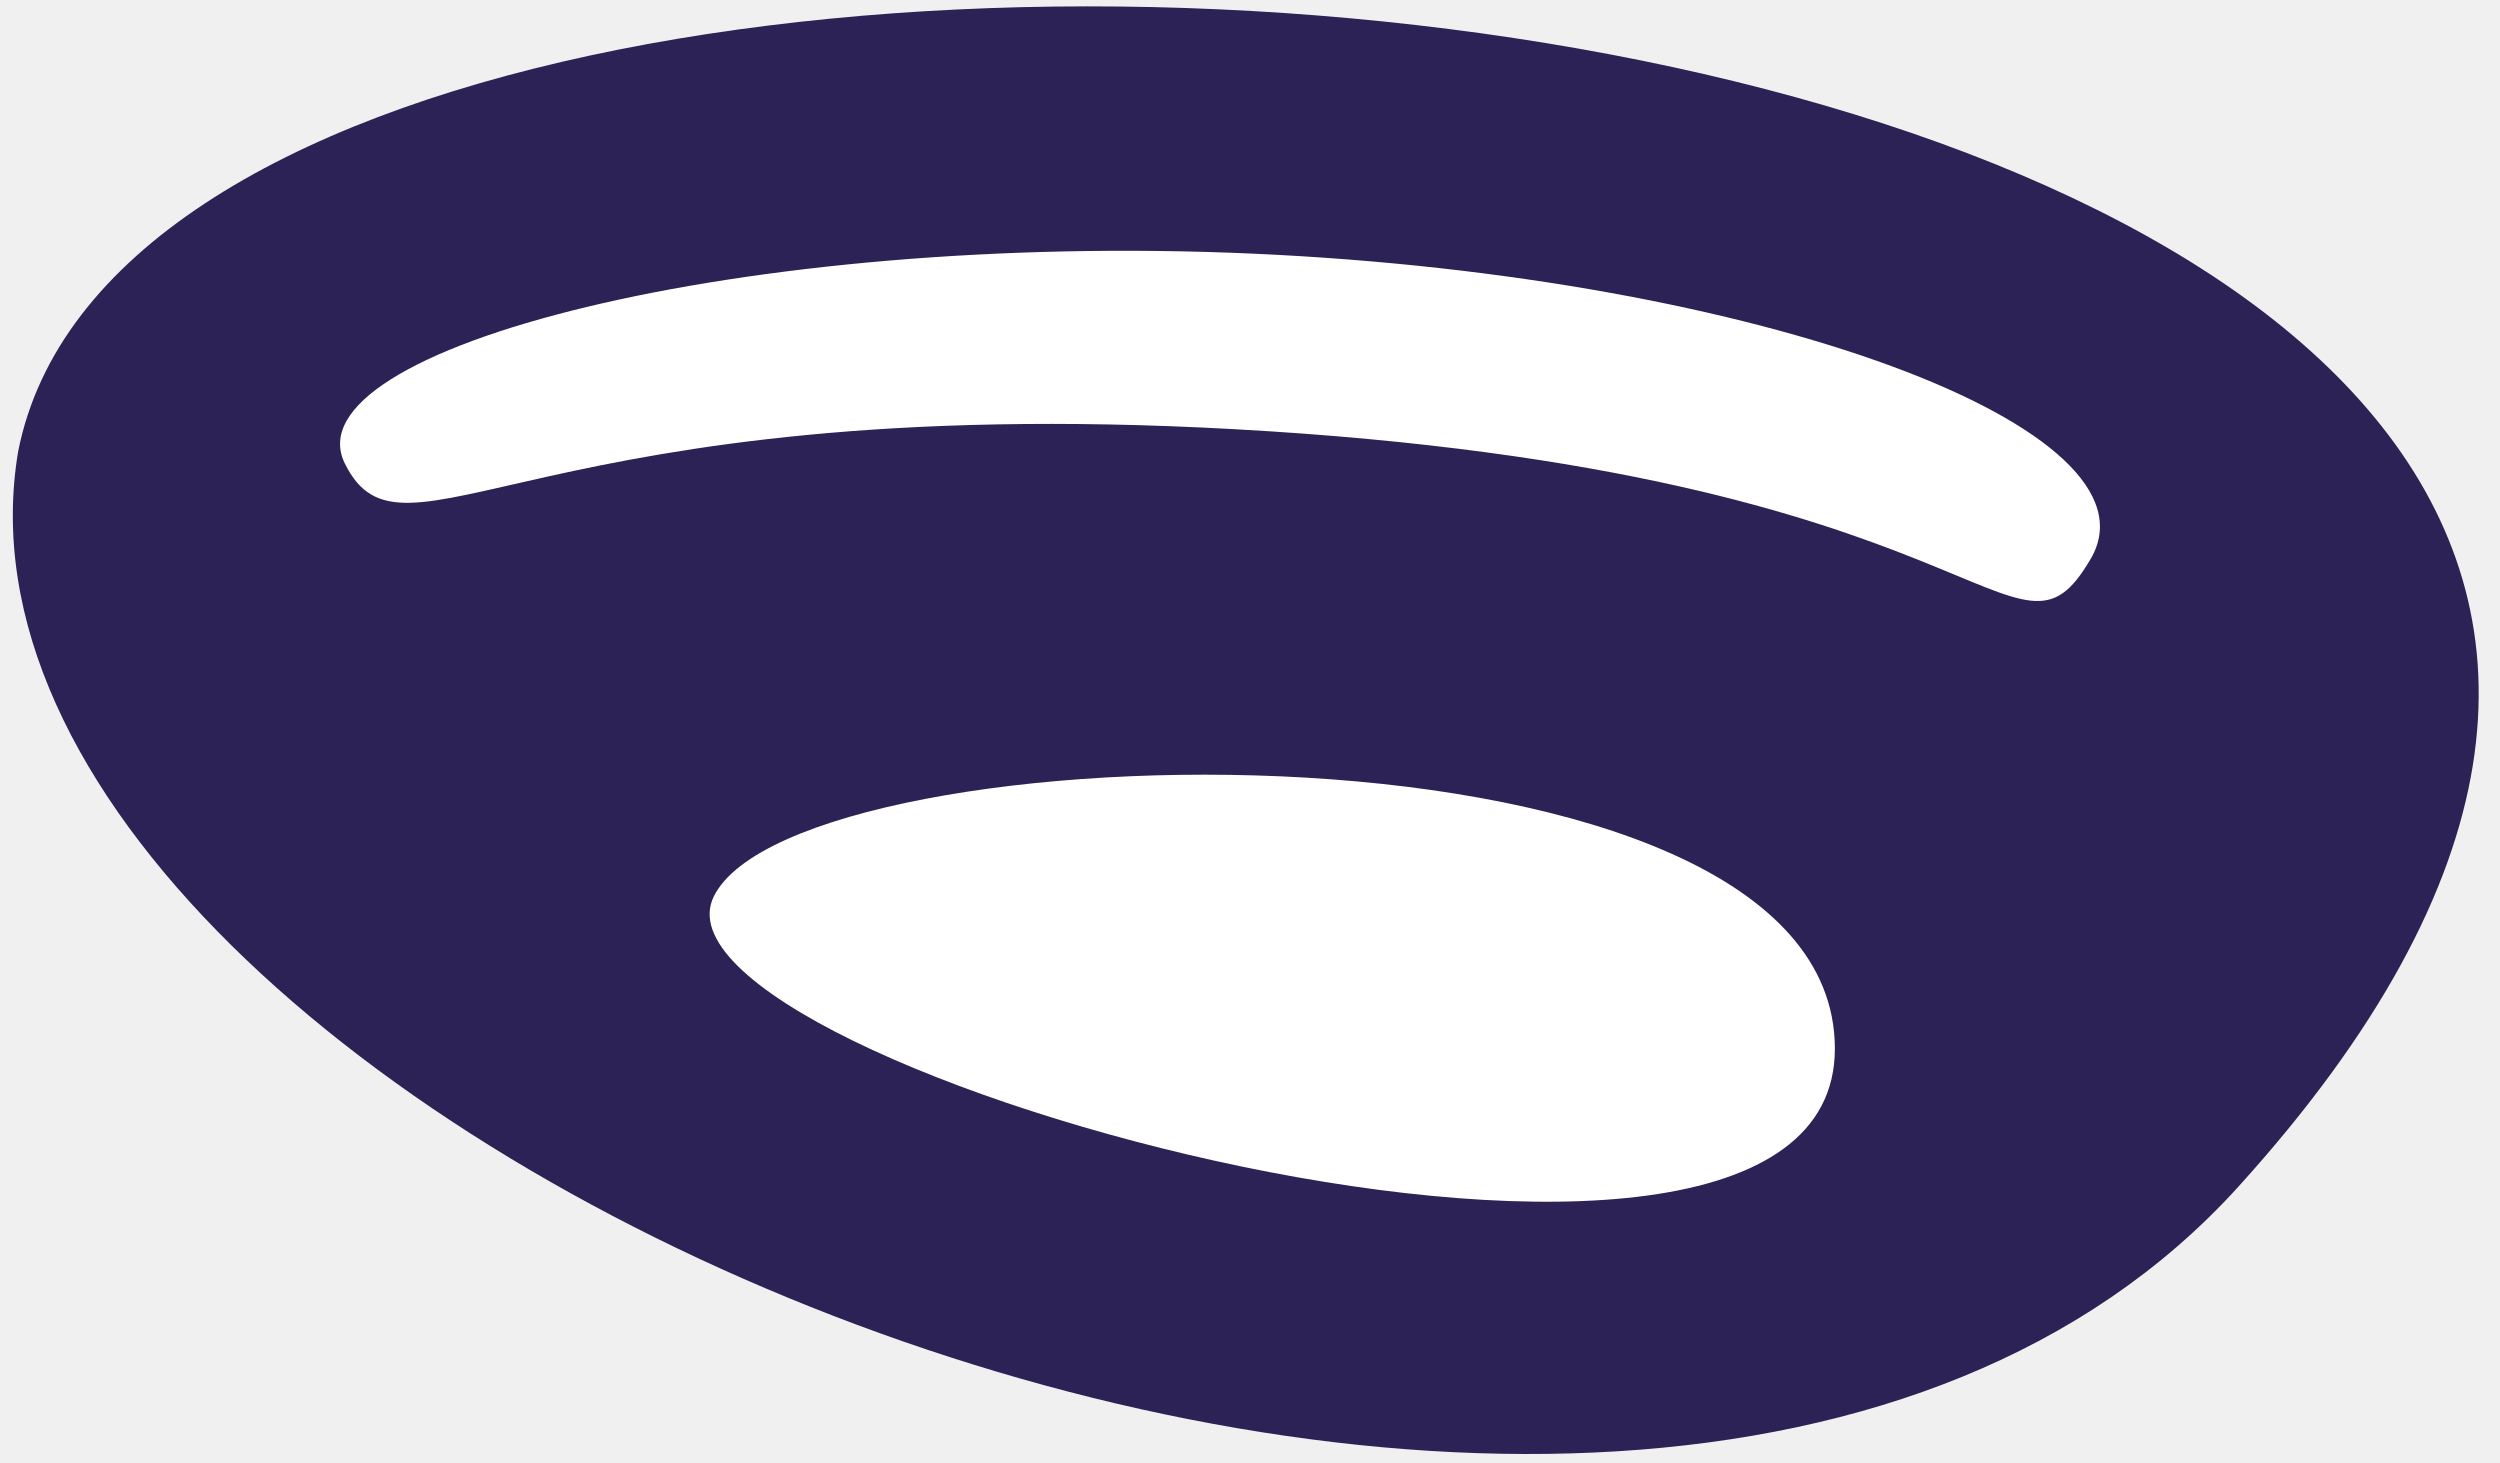
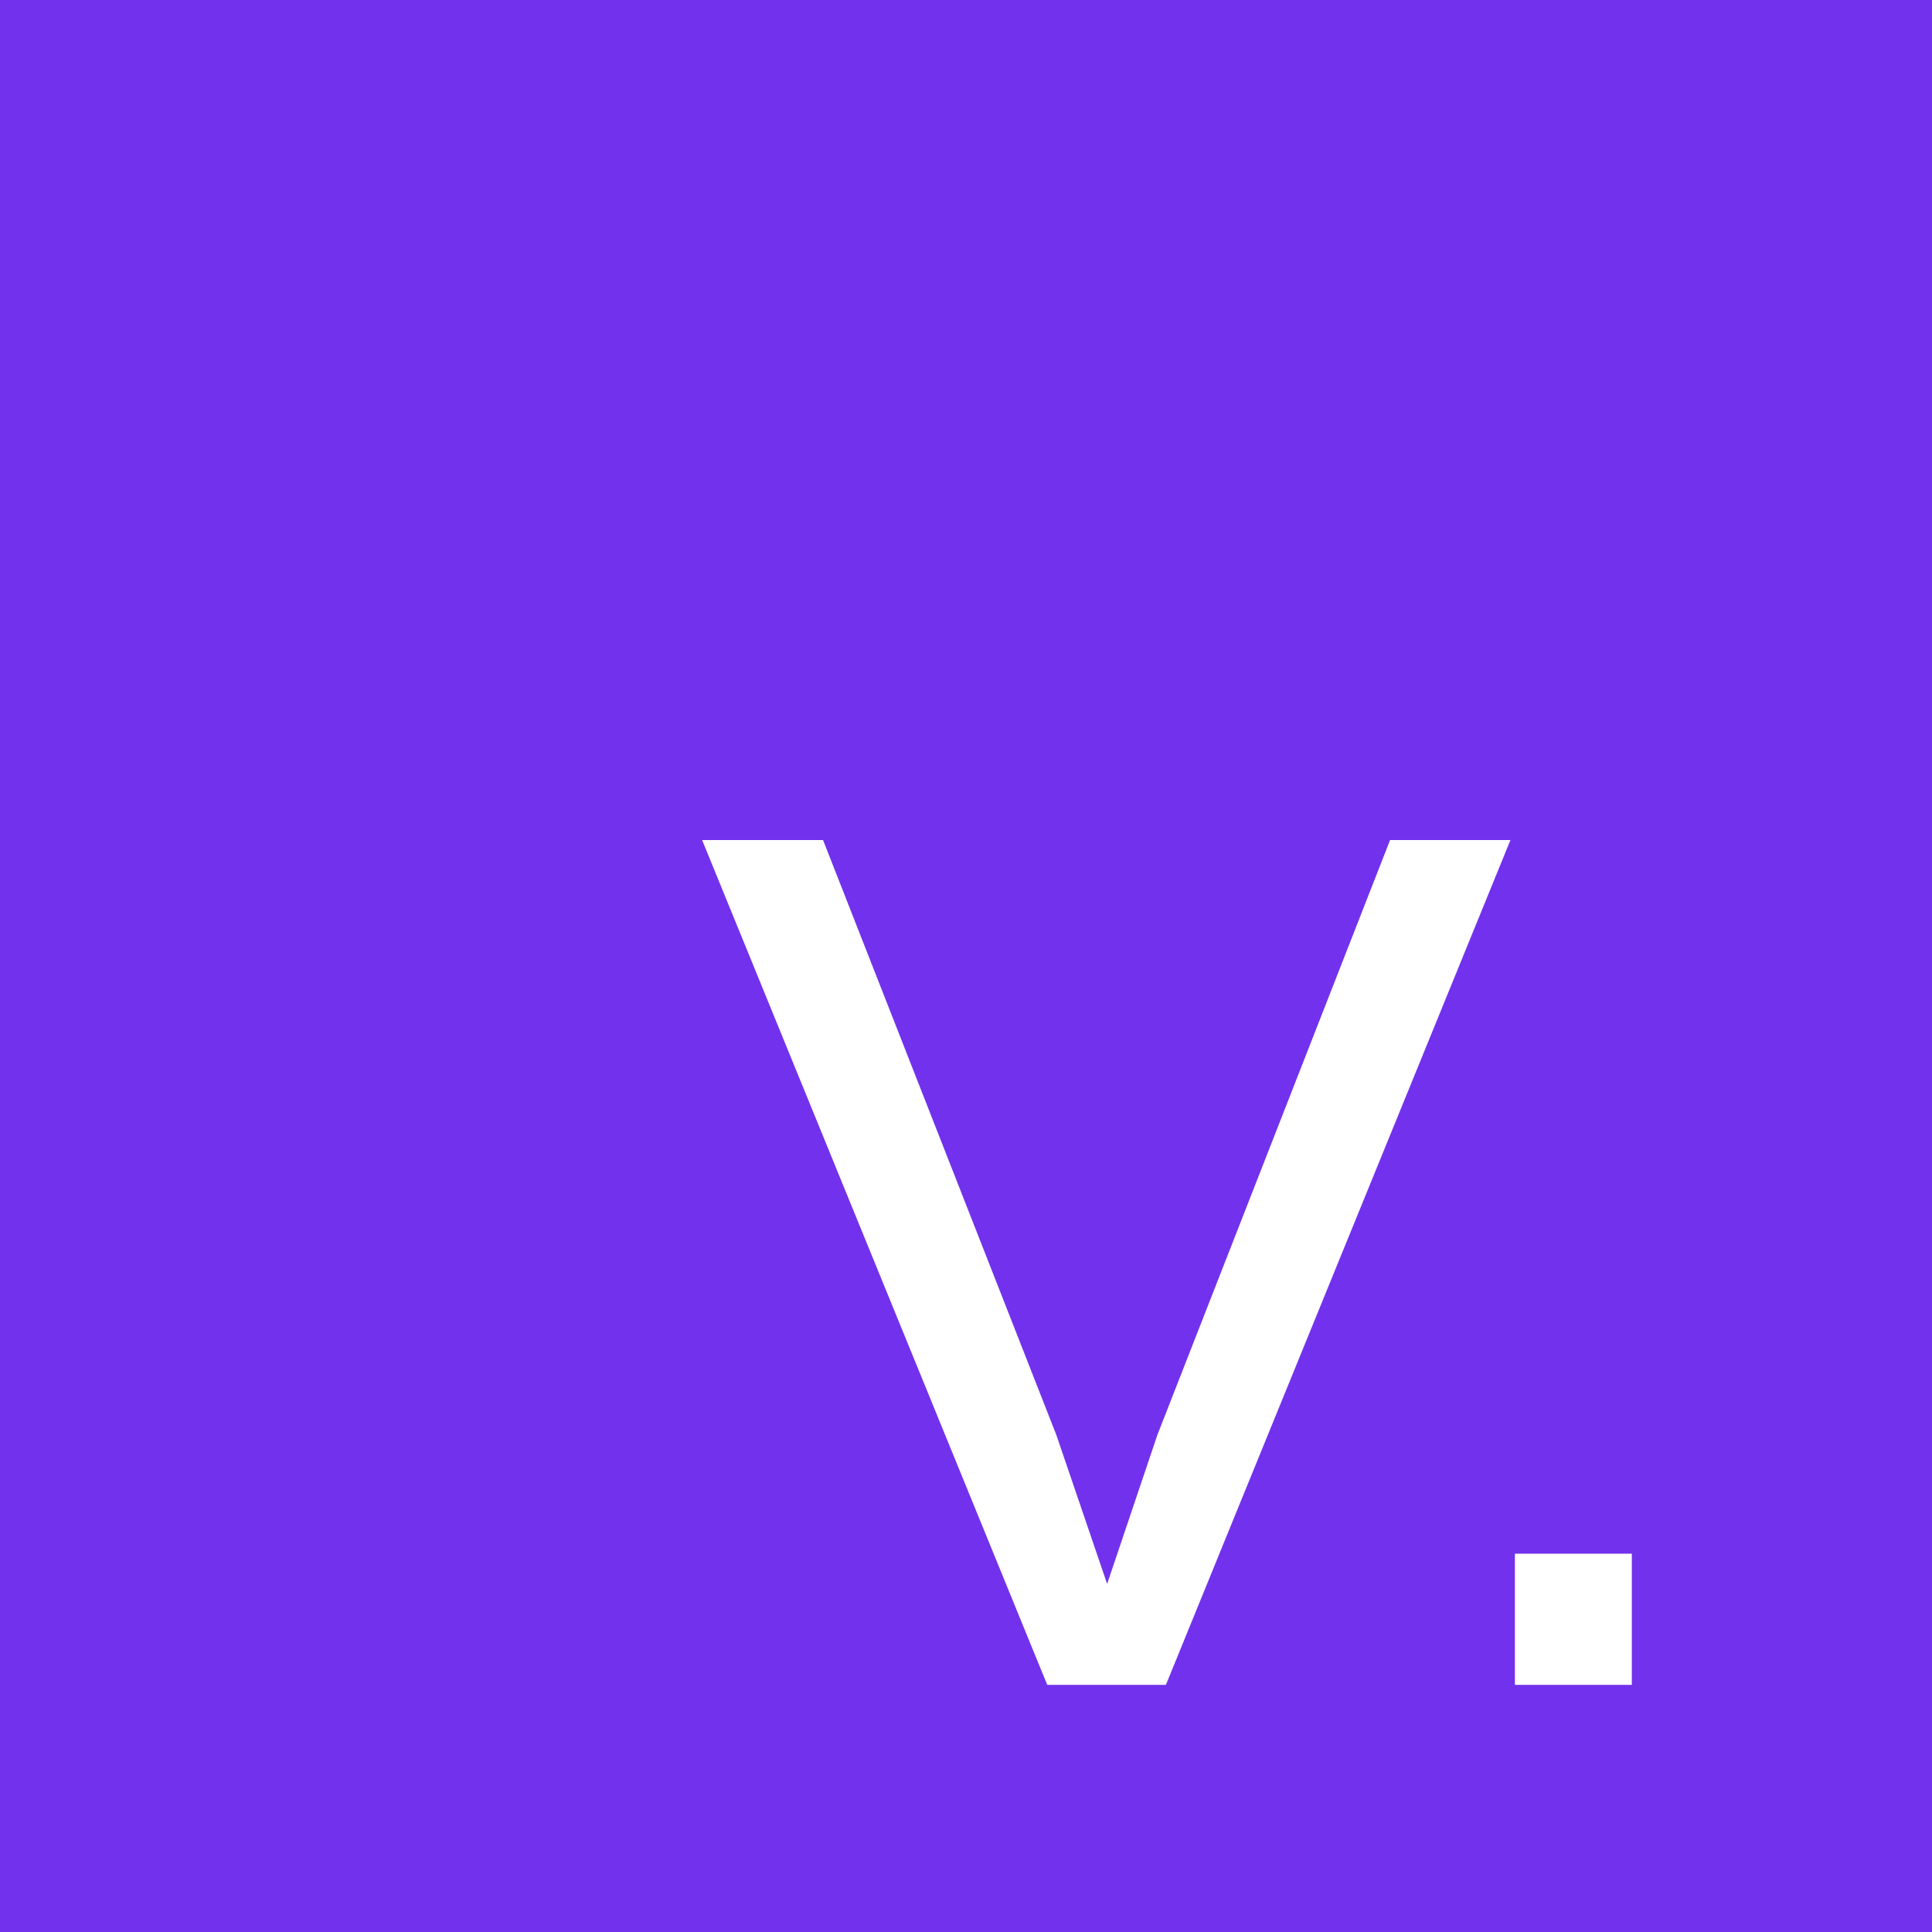
- <svg xmlns="http://www.w3.org/2000/svg" width="100%" height="100%" viewBox="0 0 530 310" version="1.1" xml:space="preserve" style="fill-rule:evenodd;clip-rule:evenodd;stroke-linejoin:round;stroke-miterlimit:2;">
-   <g transform="matrix(5.69271,0,0,5.69271,-308.953,-251.455)">
-     <g id="g848-4">
-       <g id="g871">
-         <path id="path4558-2" d="M54.947,60.987C50.739,86.058 114.849,113.489 137.615,88.381C179.603,42.074 60.799,31.322 54.947,60.987Z" style="fill:rgb(44,34,85);fill-rule:nonzero;" />
-         <g id="path4571-3" transform="matrix(1.05339,0.0358079,-0.0358079,1.05339,-13.0105,-12.6945)">
-           <path d="M91.919,82.539C89.104,88.664 132.136,98.865 131.683,86.569C131.23,74.272 94.733,76.413 91.919,82.539Z" style="fill:white;fill-rule:nonzero;" />
-         </g>
-         <g id="path4573-8" transform="matrix(1,0,0,1,0.25382,3.82599)">
-           <path d="M66.86,57.607C69.045,62.029 73.889,54.881 99.999,56.329C128.248,57.896 128.982,66.119 131.88,61.152C134.694,56.328 119.691,50.647 100.696,49.792C81.701,48.938 64.749,53.337 66.86,57.607Z" style="fill:white;fill-rule:nonzero;" />
-         </g>
-       </g>
-     </g>
+ <svg xmlns="http://www.w3.org/2000/svg" width="200" height="200" viewBox="0 0 52.917 52.917" version="1.1" id="svg8">
+   <defs id="defs2" />
+   <g id="layer1">
+     <rect style="fill:#702eeb;fill-opacity:0.984;stroke-width:0.28" id="rect10" width="53" height="53" x="0" y="0" />
+     <text xml:space="preserve" style="font-style:normal;font-variant:normal;font-weight:normal;font-stretch:normal;font-size:33.623px;line-height:1.25;font-family:Arial;-inkscape-font-specification:'Arial, Normal';font-variant-ligatures:normal;font-variant-caps:normal;font-variant-numeric:normal;font-variant-east-asian:normal;fill:#ffffff;fill-opacity:1;stroke:none;stroke-width:0.841" x="19.088" y="46.149" id="text841">
+       <tspan id="tspan839" x="19.088" y="46.149" style="font-style:normal;font-variant:normal;font-weight:normal;font-stretch:normal;font-size:33.623px;font-family:Arial;-inkscape-font-specification:'Arial, Normal';font-variant-ligatures:normal;font-variant-caps:normal;font-variant-numeric:normal;font-variant-east-asian:normal;fill:#ffffff;fill-opacity:1;stroke-width:0.841">V.</tspan>
+     </text>
  </g>
</svg>
